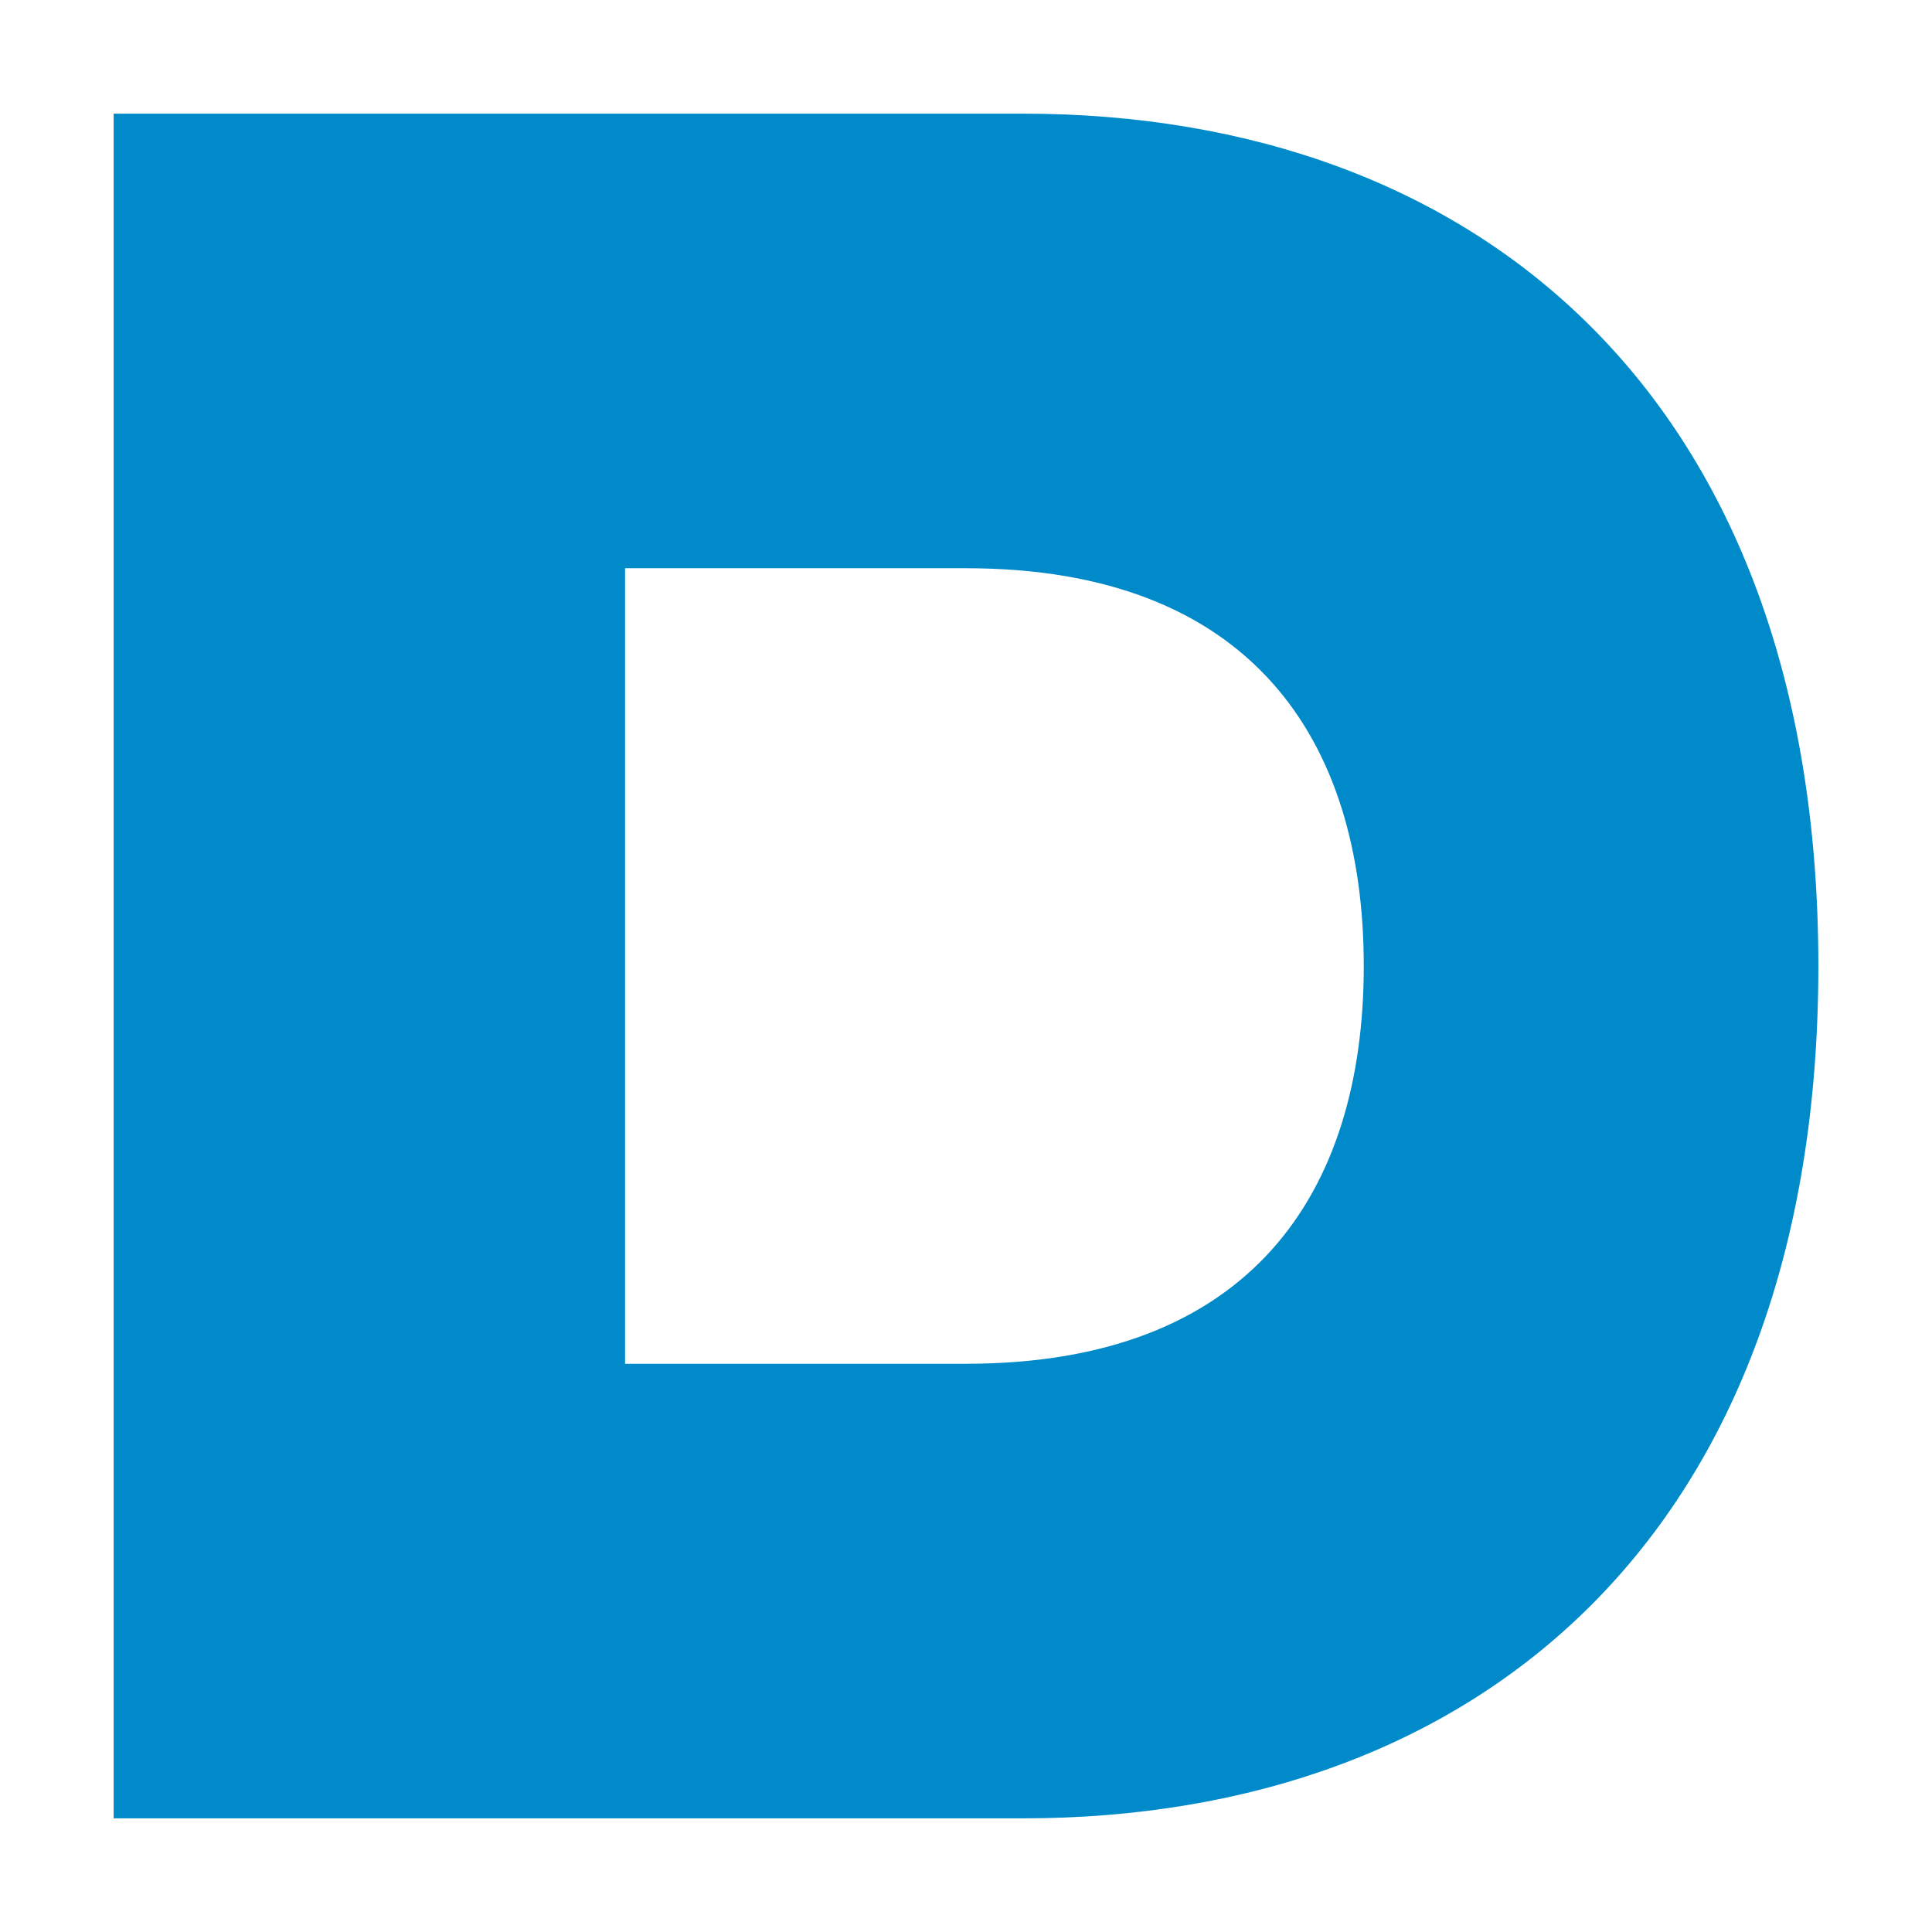
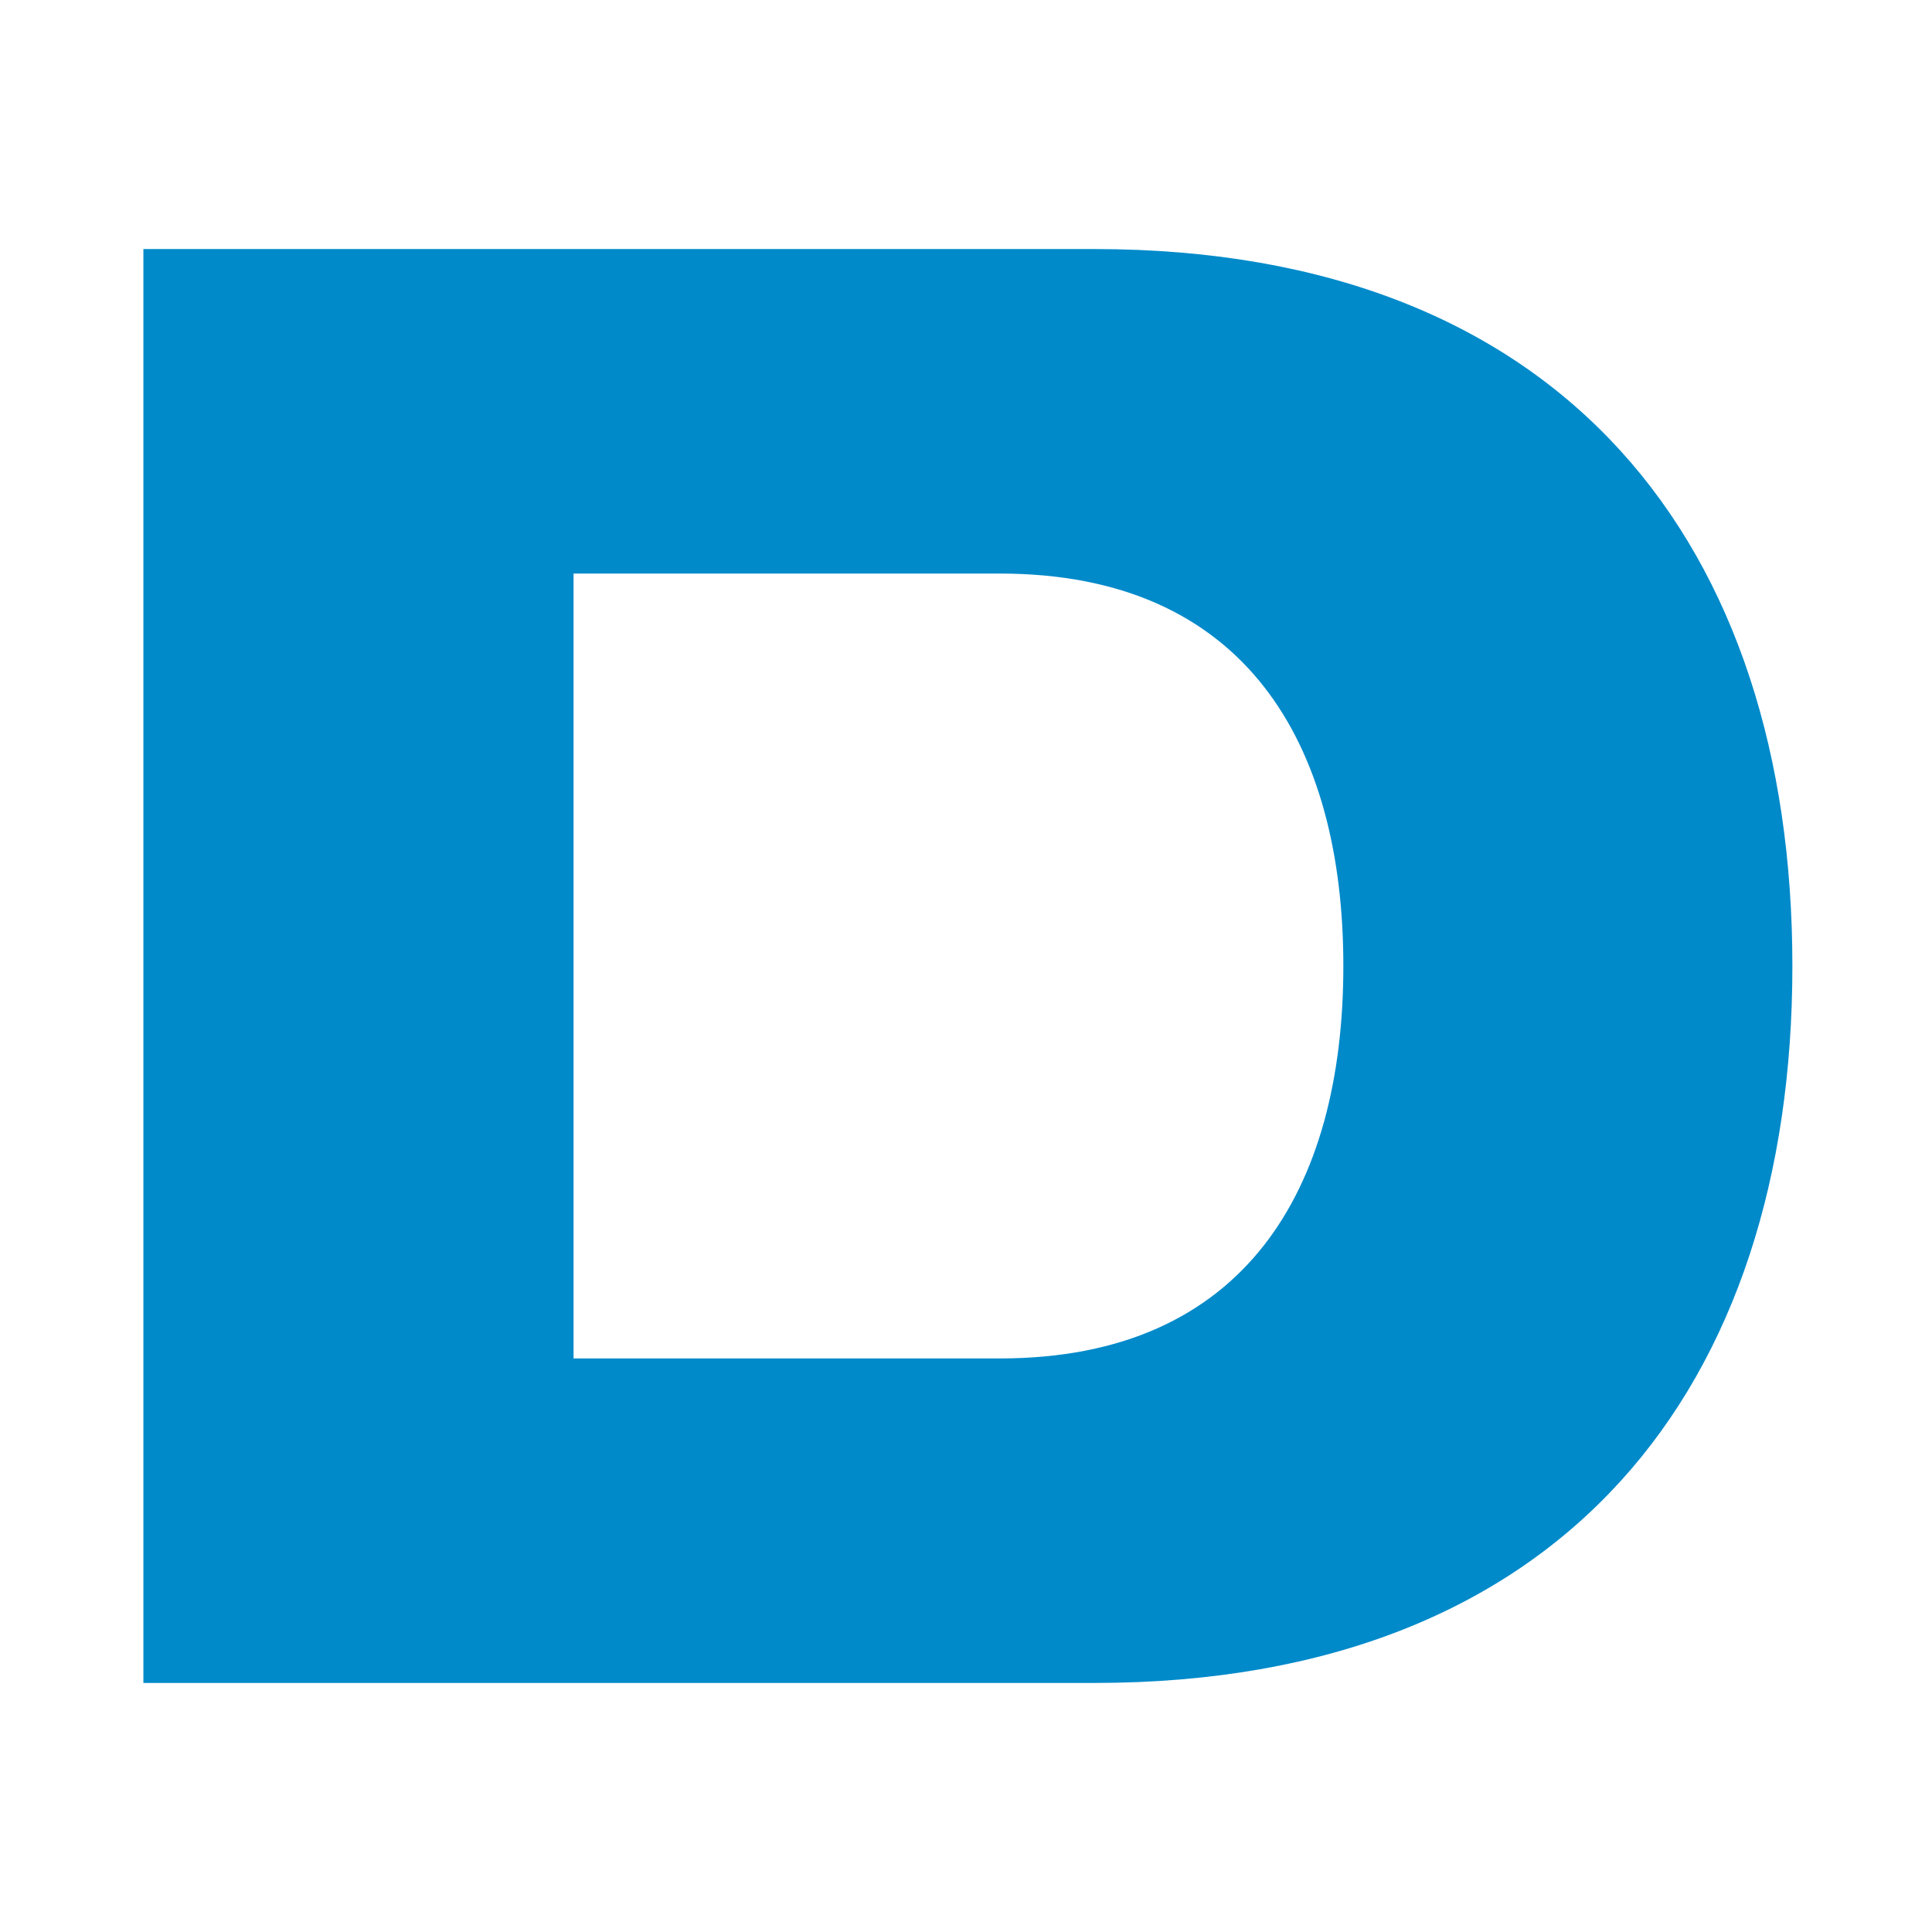
- <svg xmlns="http://www.w3.org/2000/svg" viewBox="0 0 68 68" width="68" height="68">
-   <path d="M 4 4 H 36 C 52 4 64 14 64 34 C 64 54 52 64 36 64 H 4 Z M 22 20 V 48 H 34 C 44 48 48 42 48 34 C 48 26 44 20 34 20 Z" fill="#008ACA" />
+ <svg xmlns="http://www.w3.org/2000/svg" viewBox="0 0 512 512" width="512" height="512">
+   <path d="M 38 66 H 290 C 415 66 475 145 475 256 C 475 367 415 446 290 446 H 38 Z M 152 152 V 360 H 265 C 330 360 356 315 356 256 C 356 197 330 152 265 152 Z" fill="#008ACA" />
</svg>
